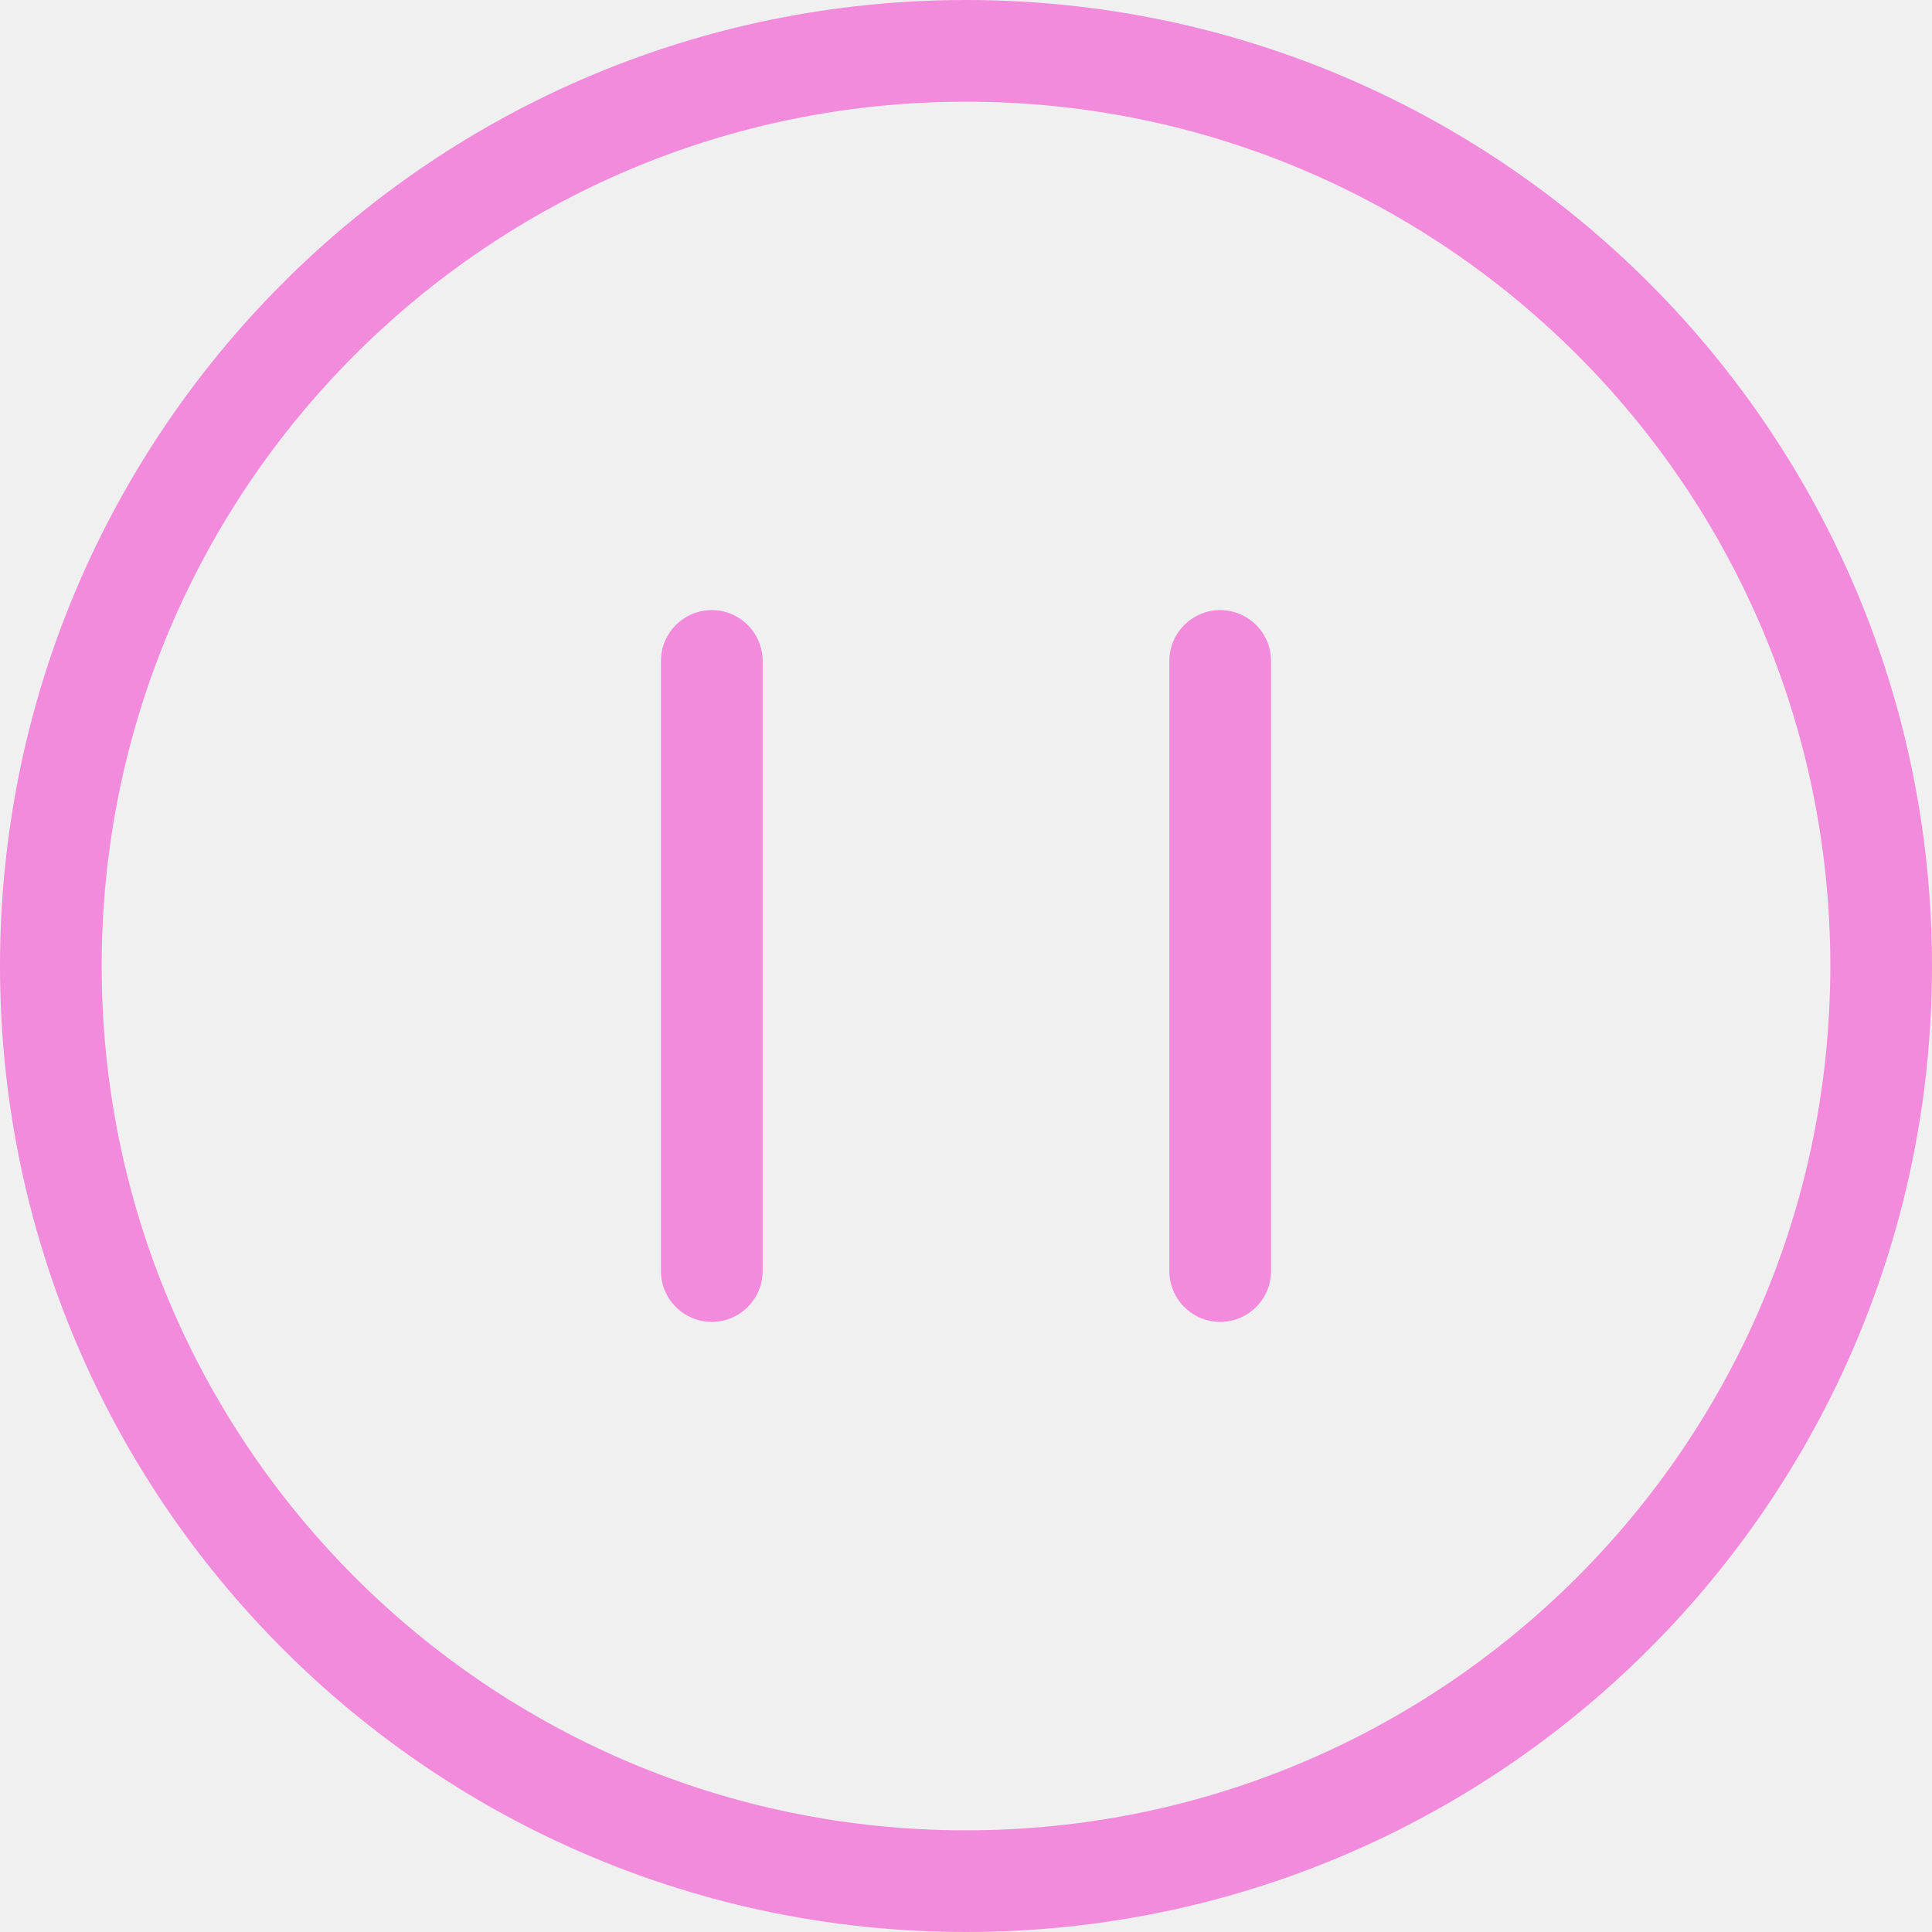
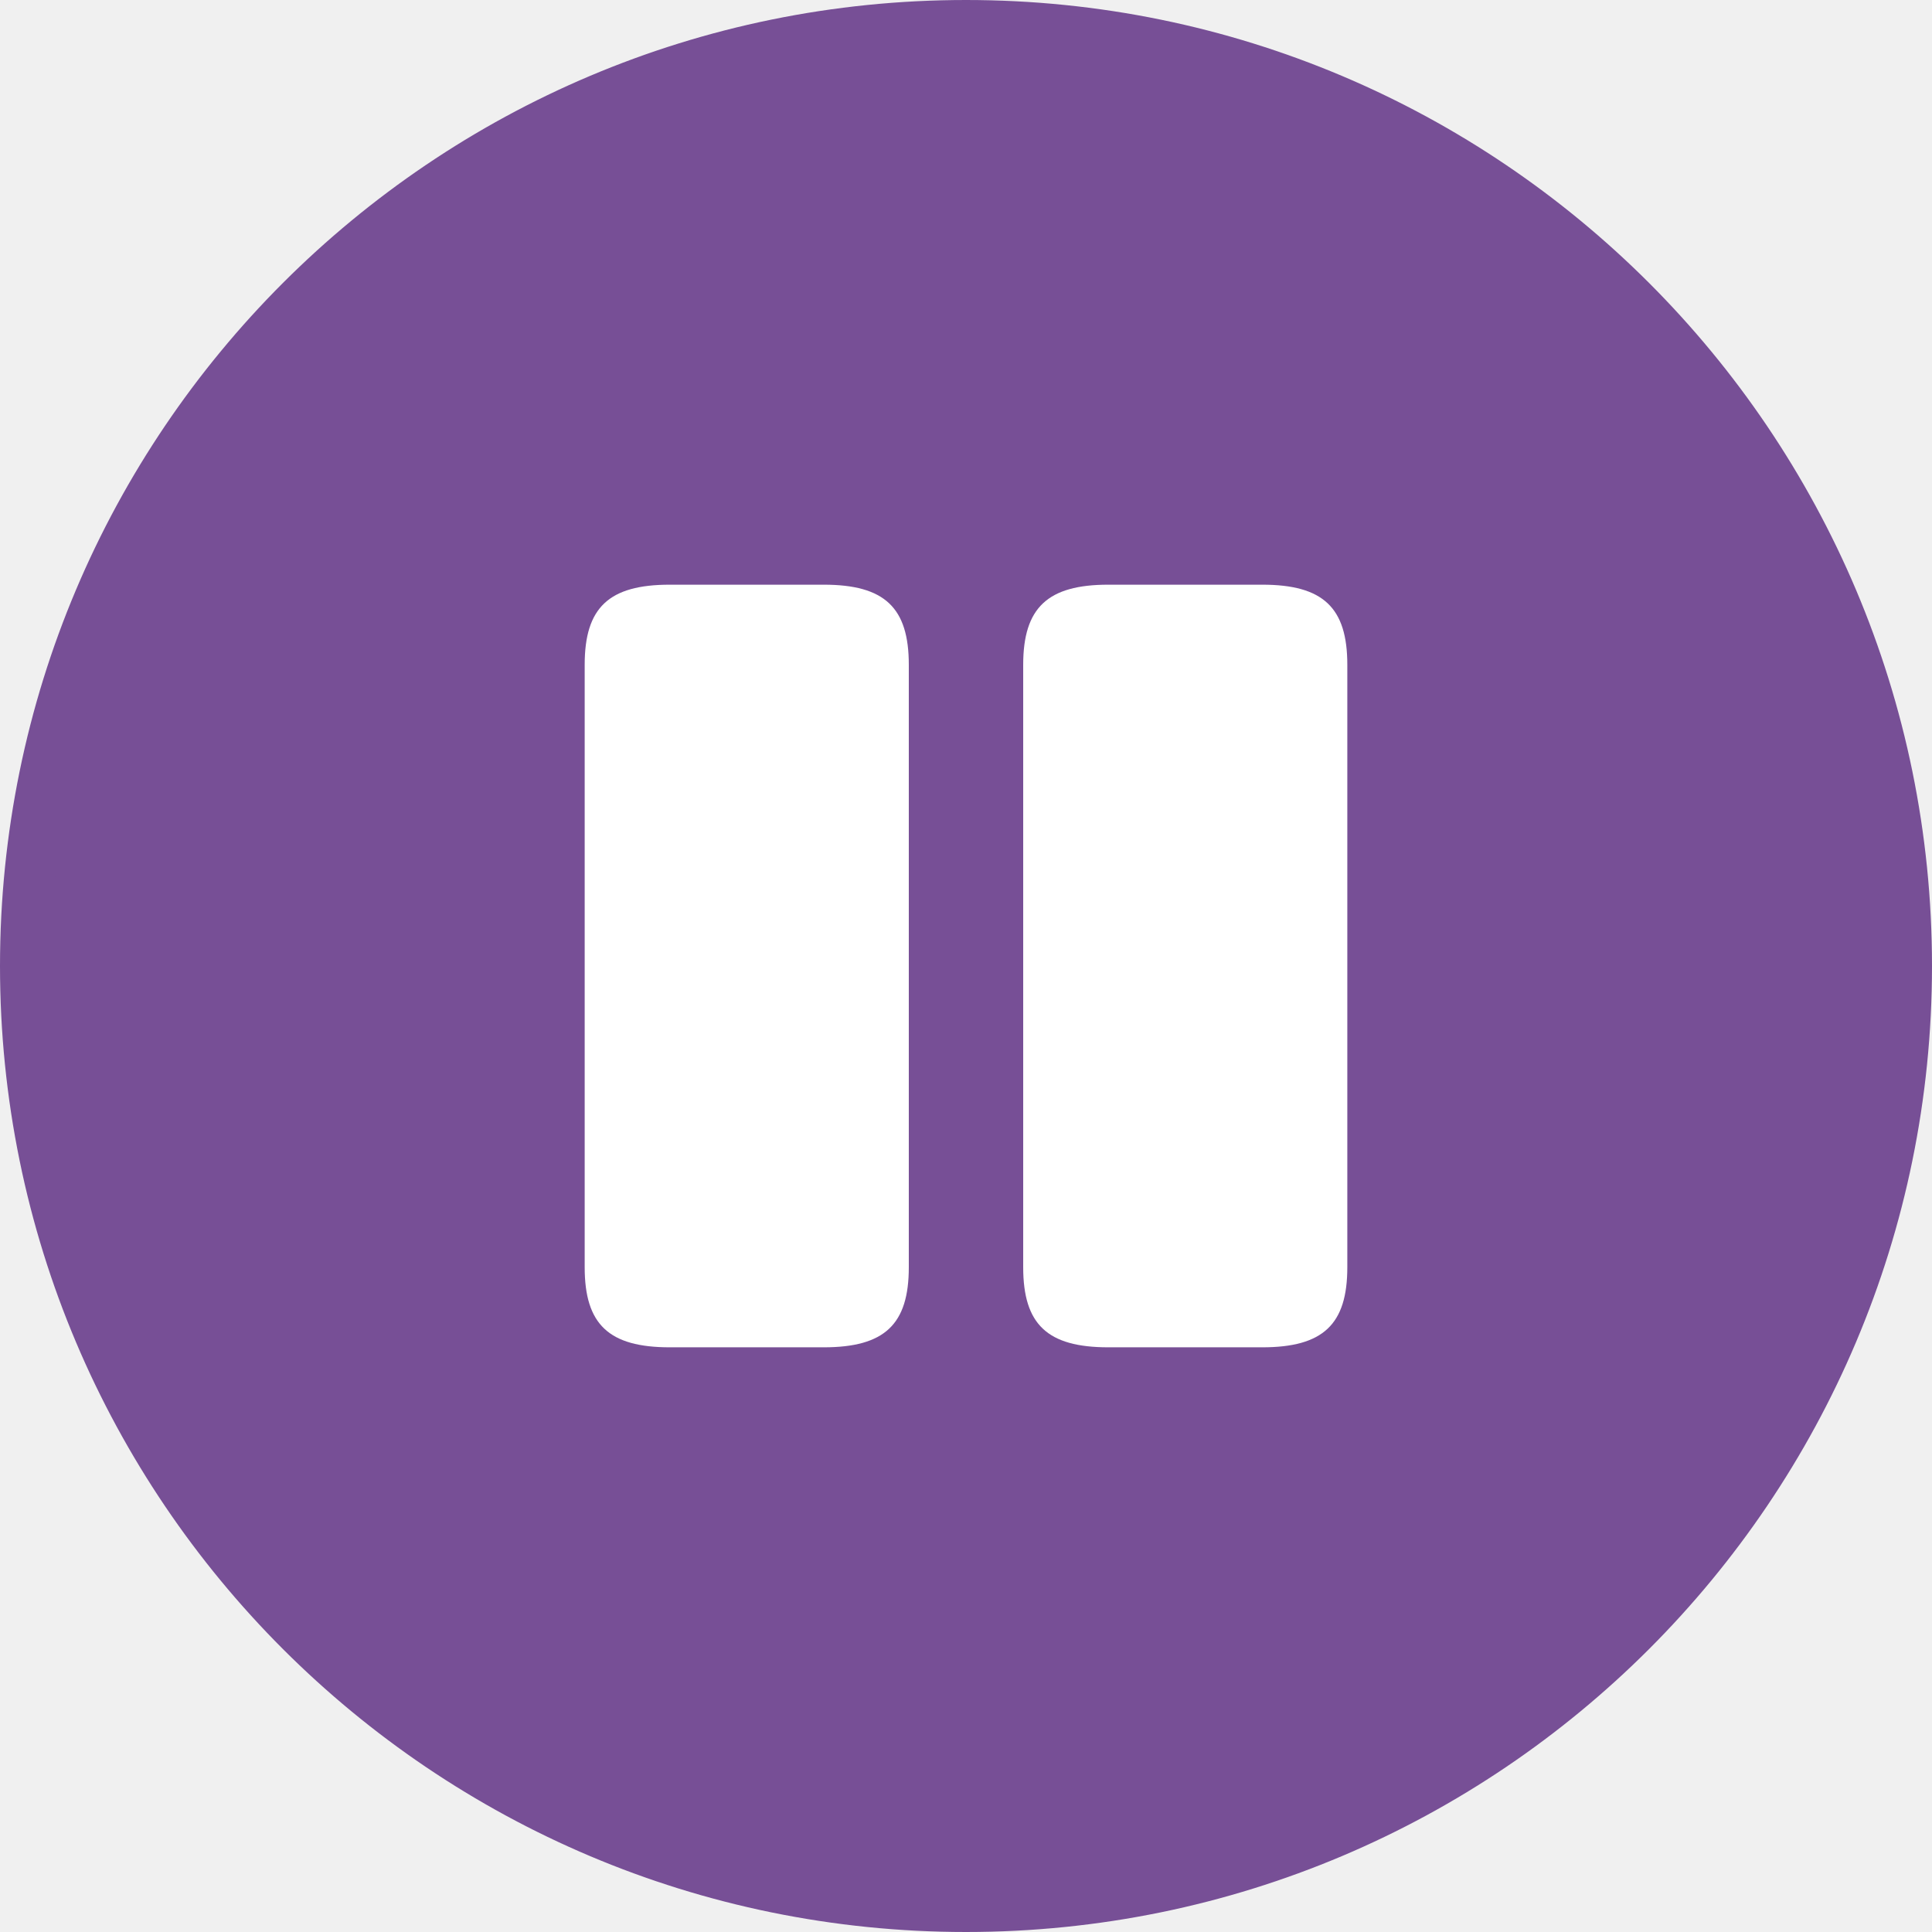
<svg xmlns="http://www.w3.org/2000/svg" width="38" height="38" viewBox="0 0 38 38" fill="none">
-   <circle cx="19" cy="19" r="18" stroke="#F38BDC" stroke-width="2" />
-   <g clip-path="url(#clip0_266_609)">
-     <path d="M13 13C13 12.448 13.448 12 14 12V12C14.552 12 15 12.448 15 13V25C15 25.552 14.552 26 14 26V26C13.448 26 13 25.552 13 25V13ZM23 13C23 12.448 23.448 12 24 12V12C24.552 12 25 12.448 25 13V25C25 25.552 24.552 26 24 26V26C23.448 26 23 25.552 23 25V13Z" fill="#F38BDC" />
-   </g>
-   <defs>
-     <clipPath id="clip0_266_609">
-       <rect x="7" y="7" width="24" height="24" rx="12" fill="white" />
-     </clipPath>
-   </defs>
+   <rect x="0.5" y="0.5" width="37" height="37" rx="18.5" fill="#774F96" />
+   <rect x="0.5" y="0.5" width="37" height="37" rx="18.5" stroke="#774F96" />
+   <path d="M17.875 24.925V13.075C17.875 11.95 17.4 11.5 16.2 11.5H13.175C11.975 11.5 11.5 11.95 11.5 13.075V24.925C11.5 26.05 11.975 26.5 13.175 26.5H16.2C17.4 26.5 17.875 26.05 17.875 24.925Z" fill="white" />
+   <path d="M26.5 24.925V13.075C26.5 11.95 26.025 11.5 24.825 11.5H21.8C20.608 11.5 20.125 11.95 20.125 13.075V24.925C20.125 26.05 20.6 26.5 21.8 26.5H24.825C26.025 26.5 26.5 26.05 26.5 24.925Z" fill="white" />
</svg>
